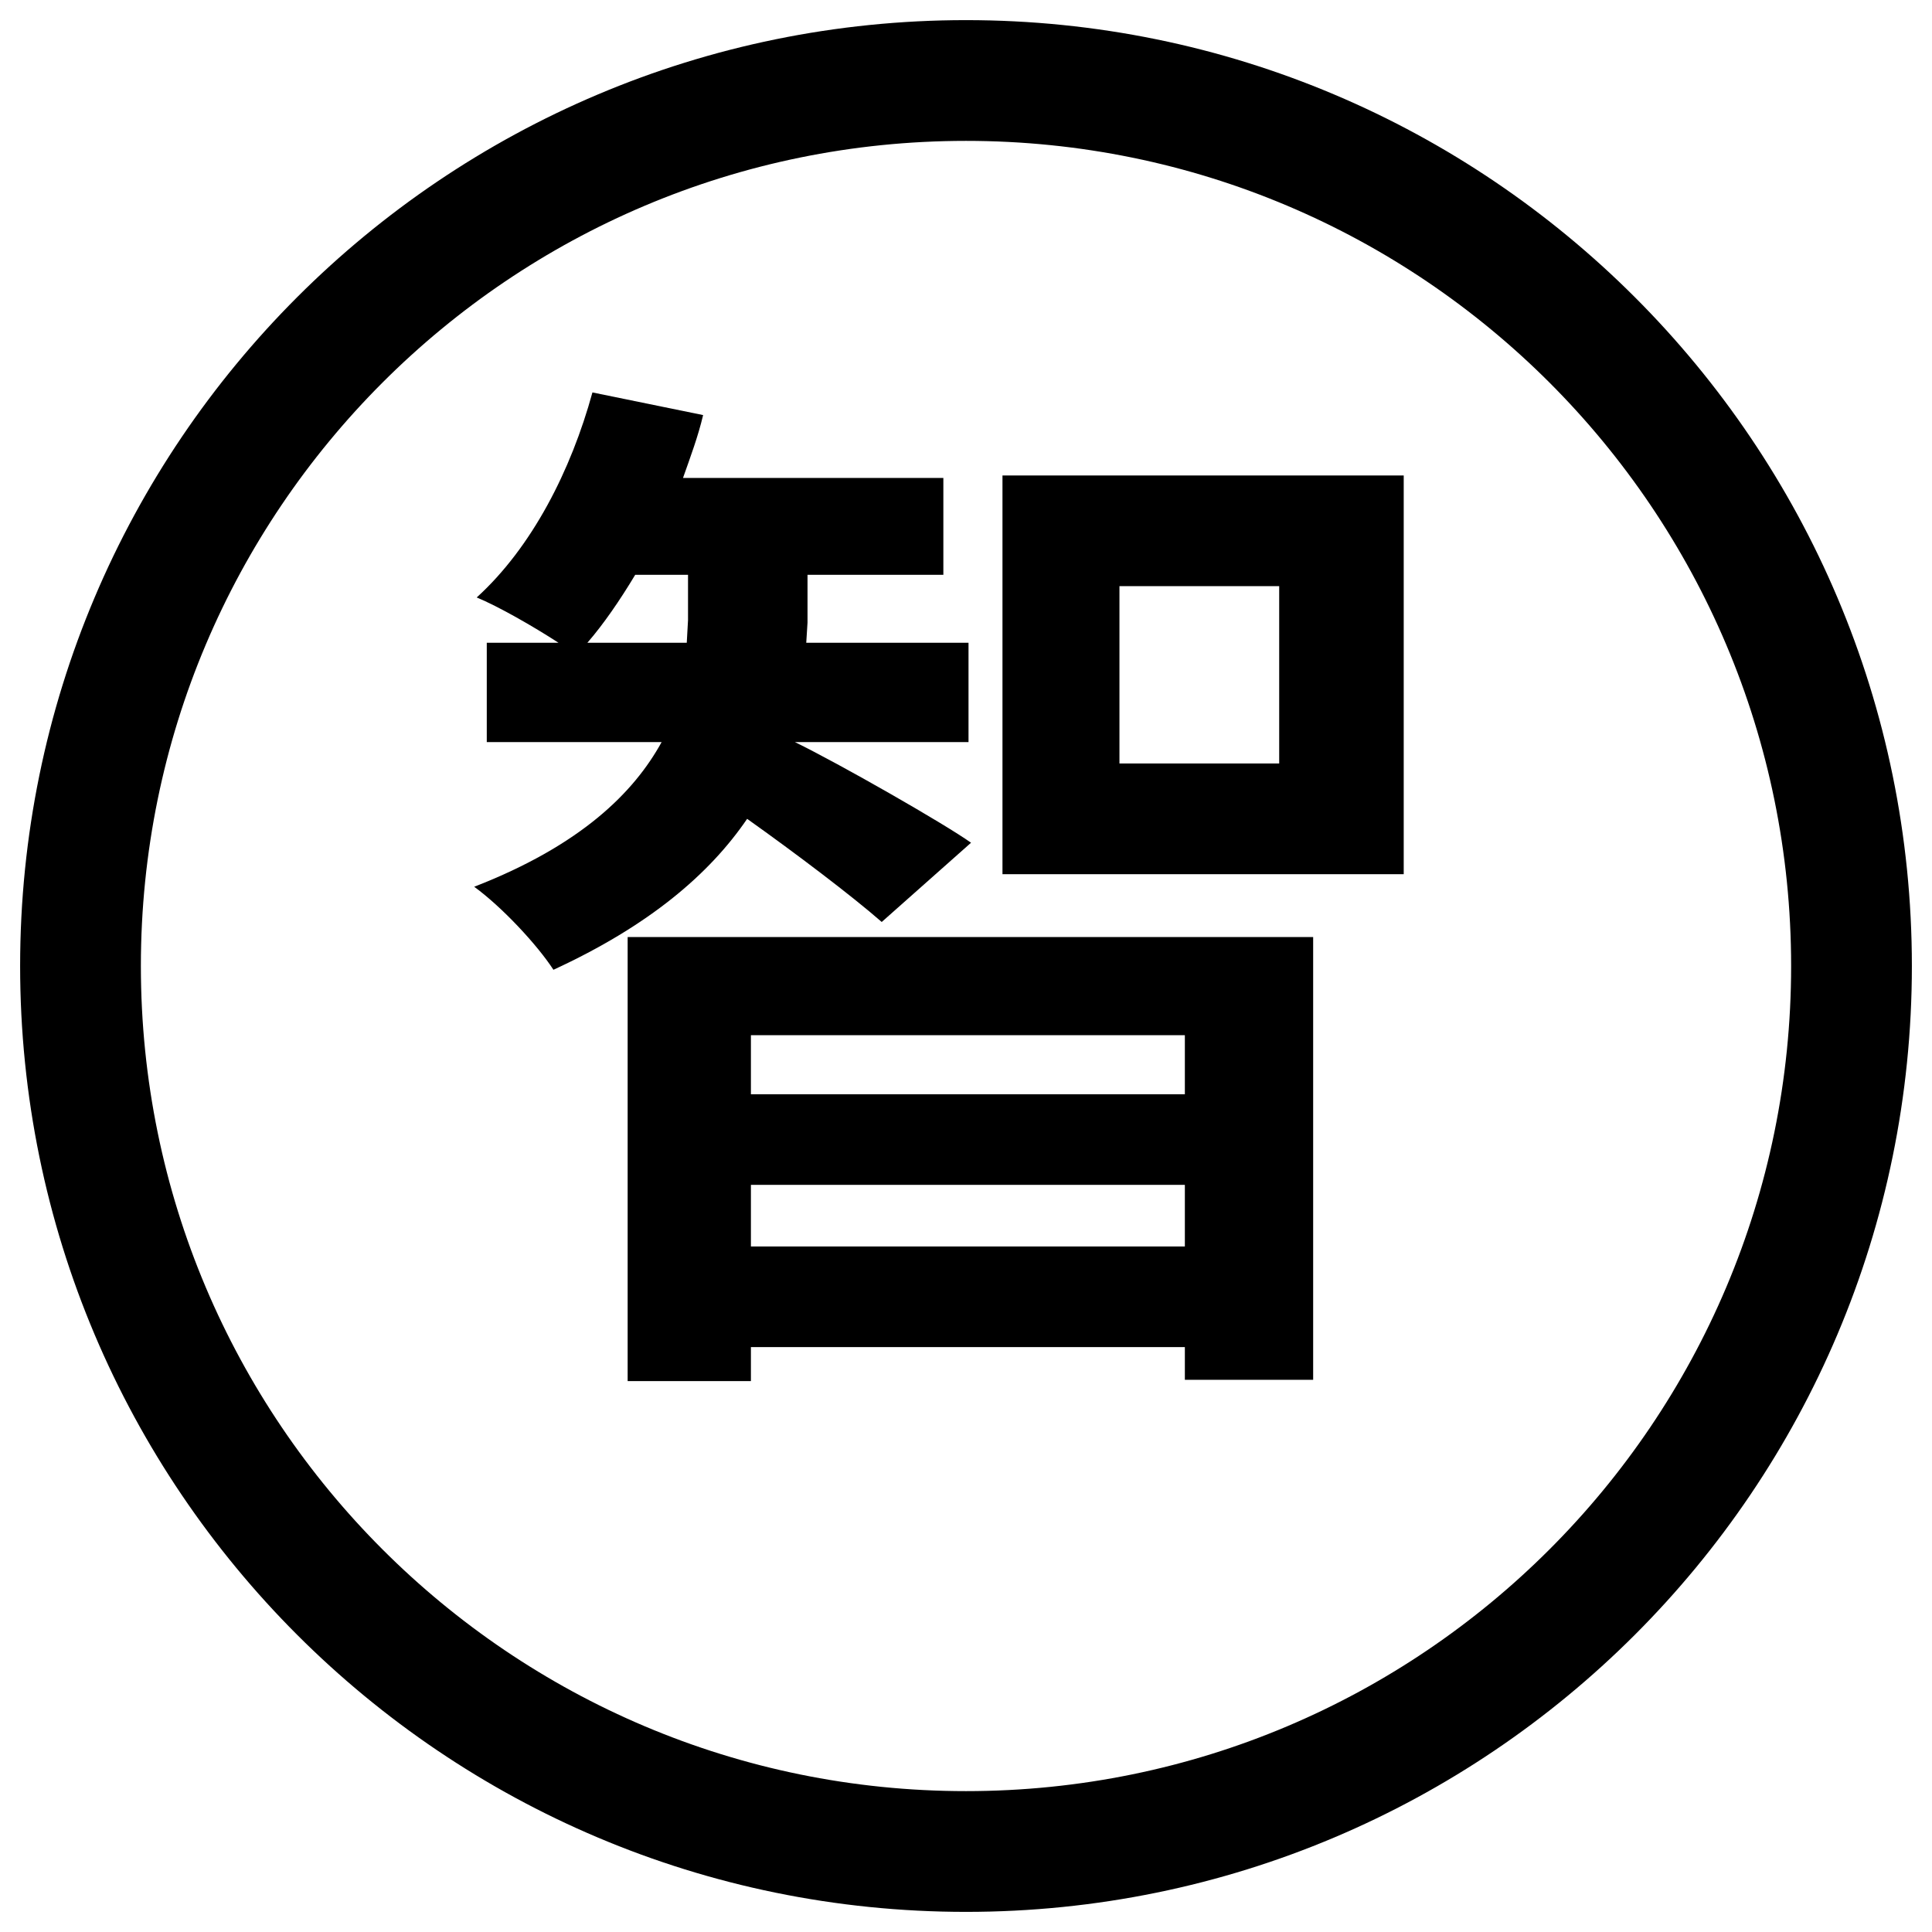
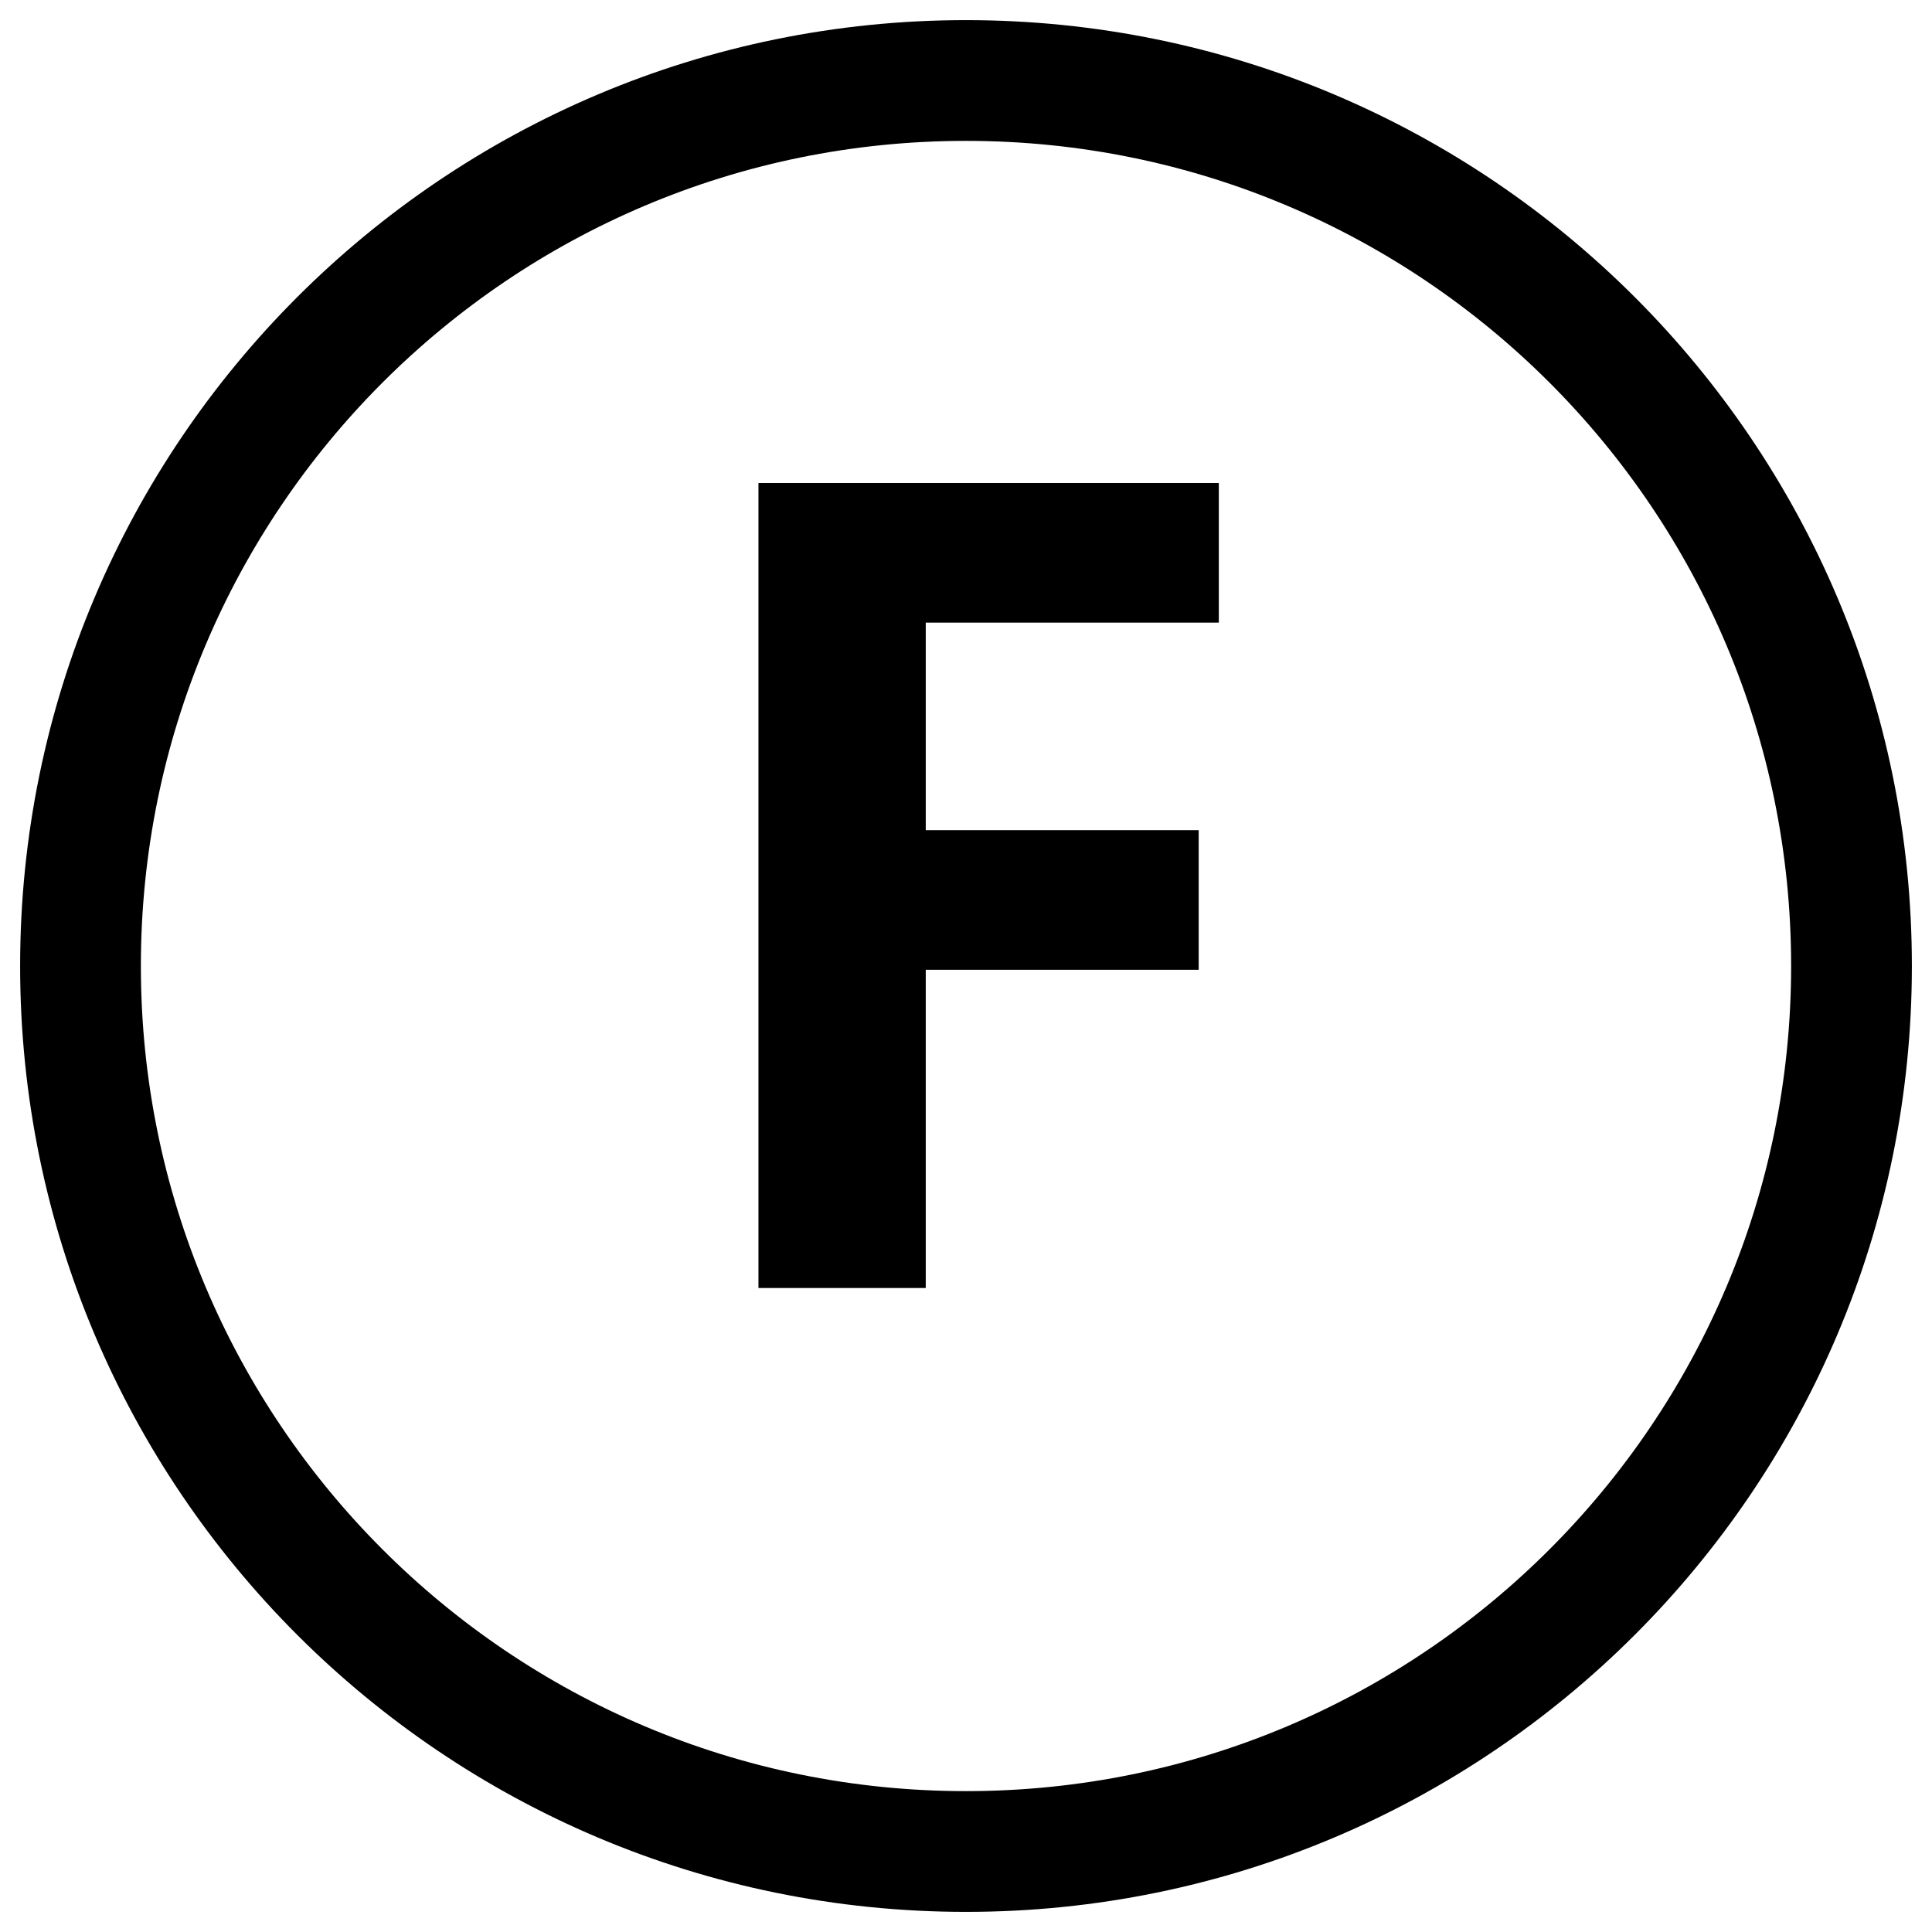
<svg xmlns="http://www.w3.org/2000/svg" viewBox="0 0 24 24" role="img">
  <circle cx="12" cy="12" r="11" fill="none" stroke="#000" stroke-width="1.5" />
-   <text x="12" y="16" text-anchor="middle" font-family="system-ui,sans-serif" font-weight="600" font-size="13" fill="#000">智</text>
+   <text x="12" y="16" text-anchor="middle" font-family="system-ui,sans-serif" font-weight="600" font-size="14" fill="#000">F</text>
</svg>
